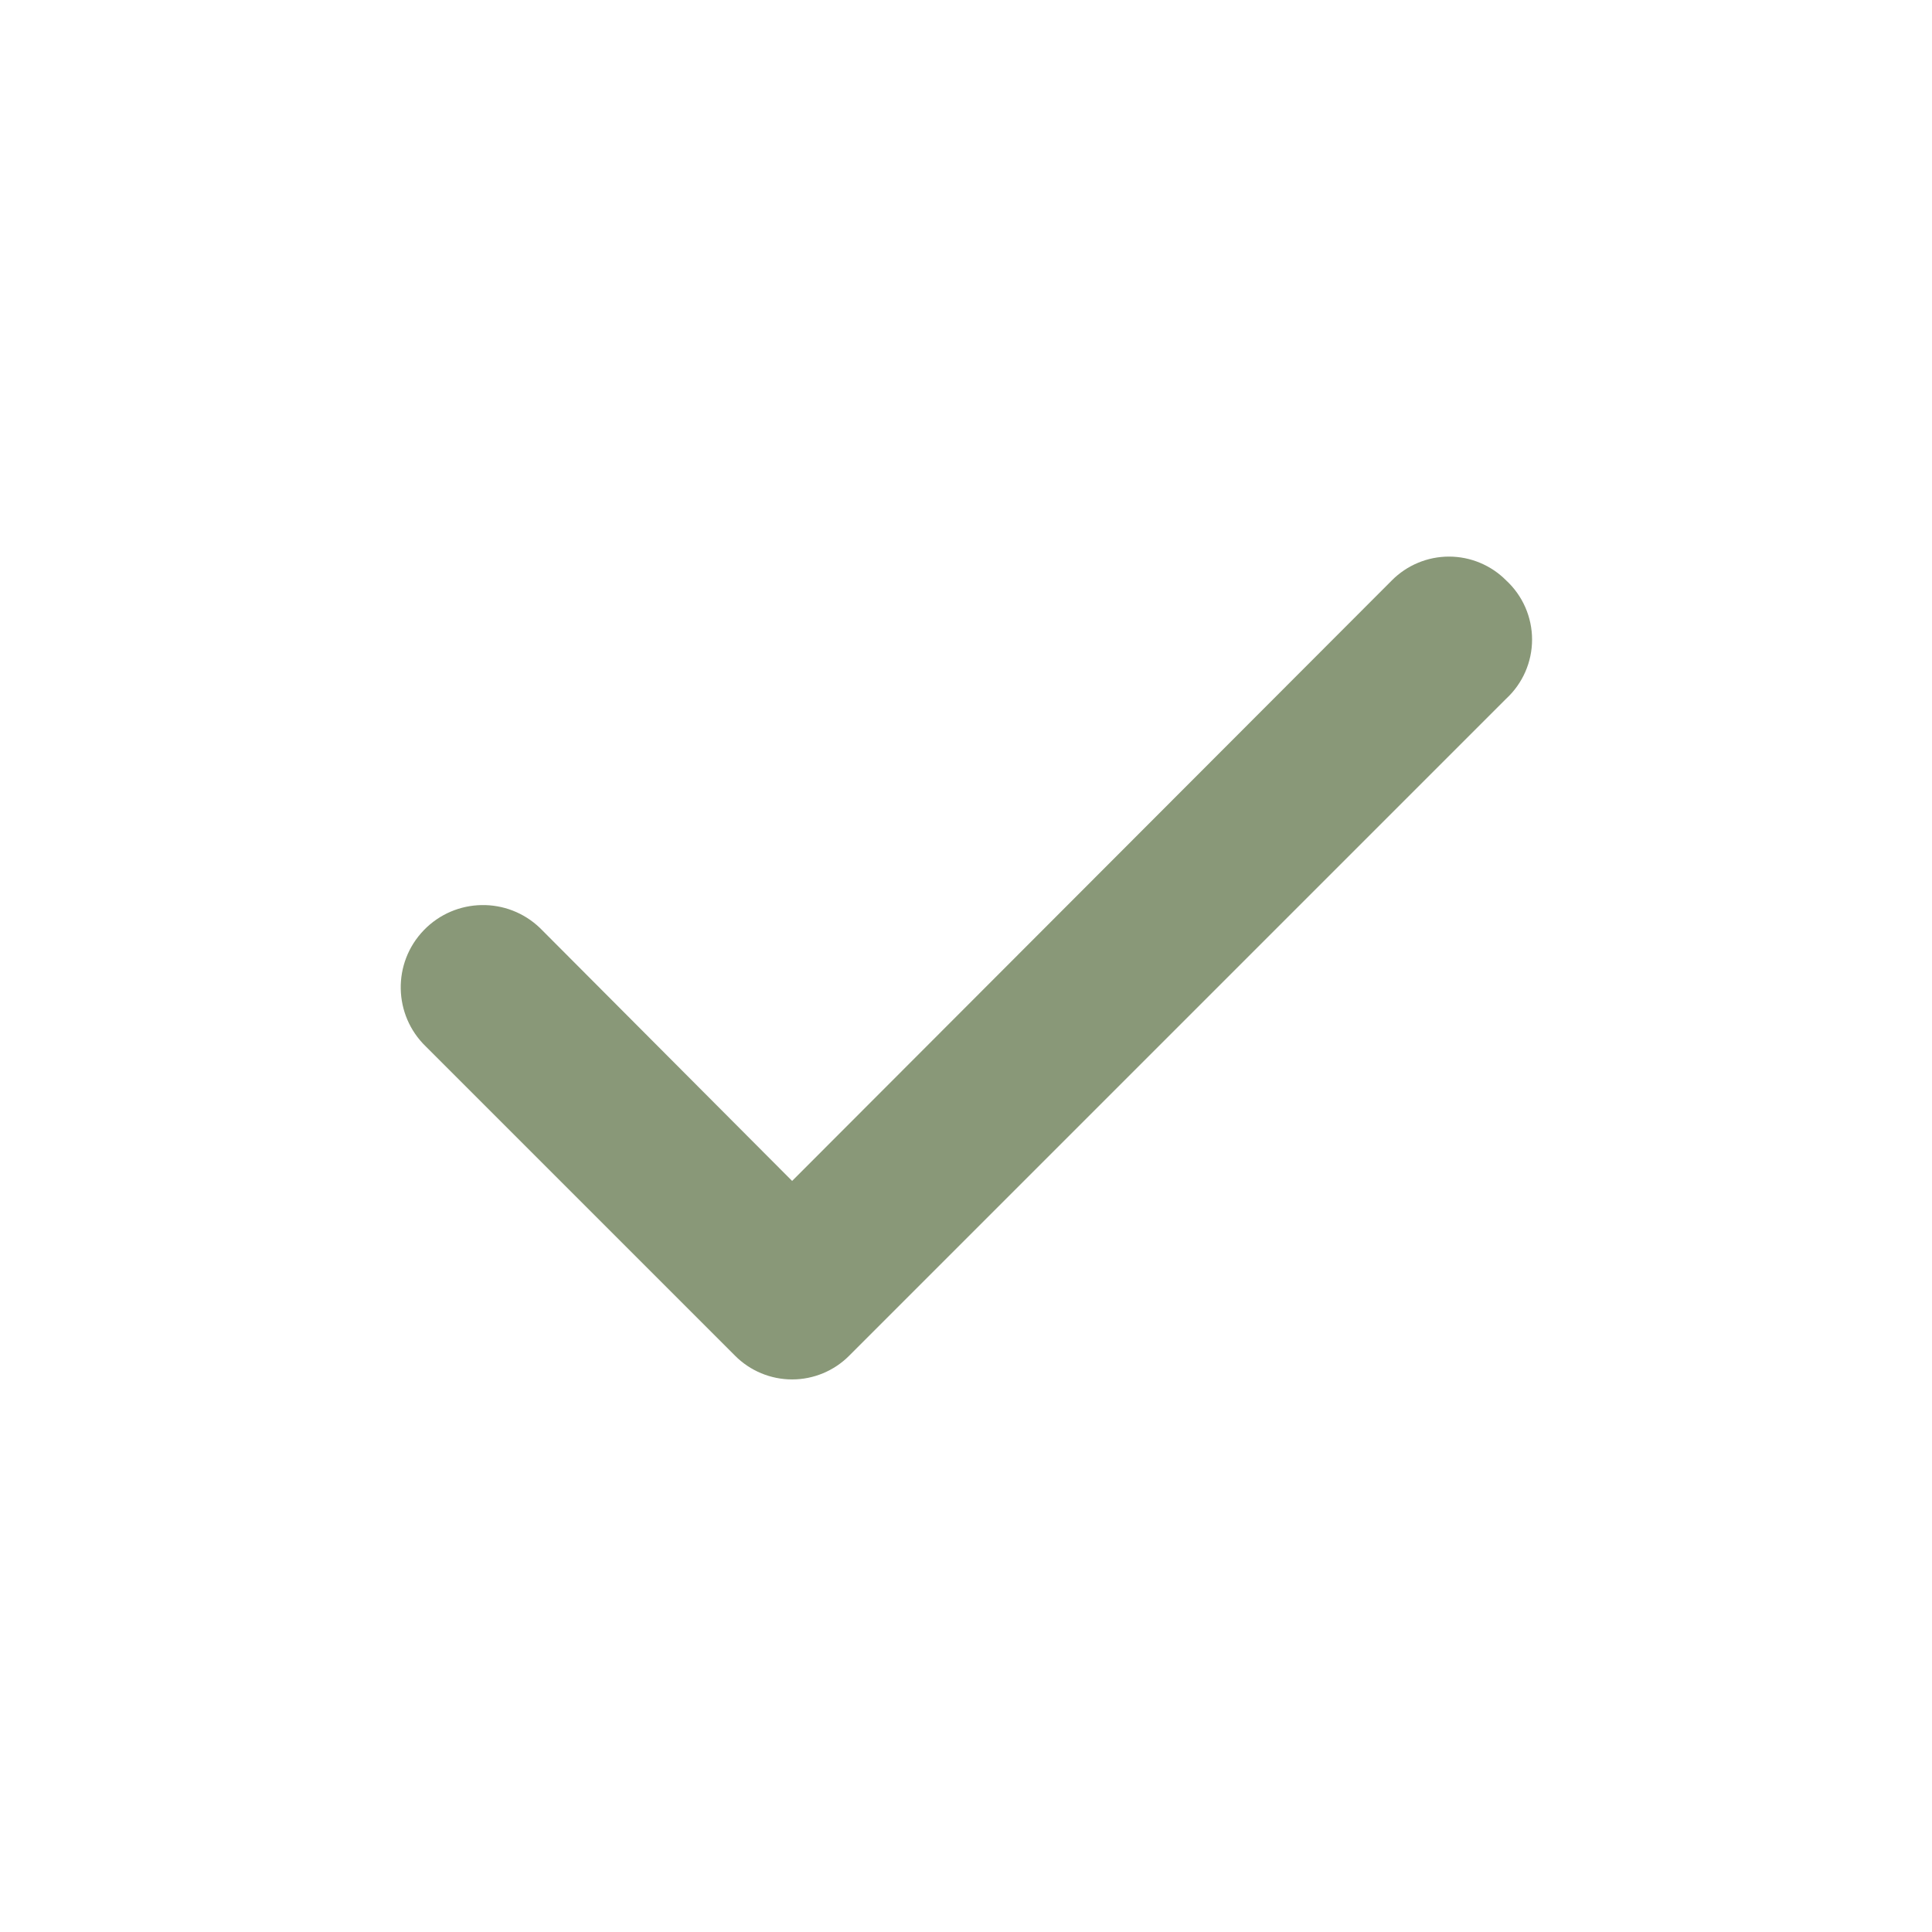
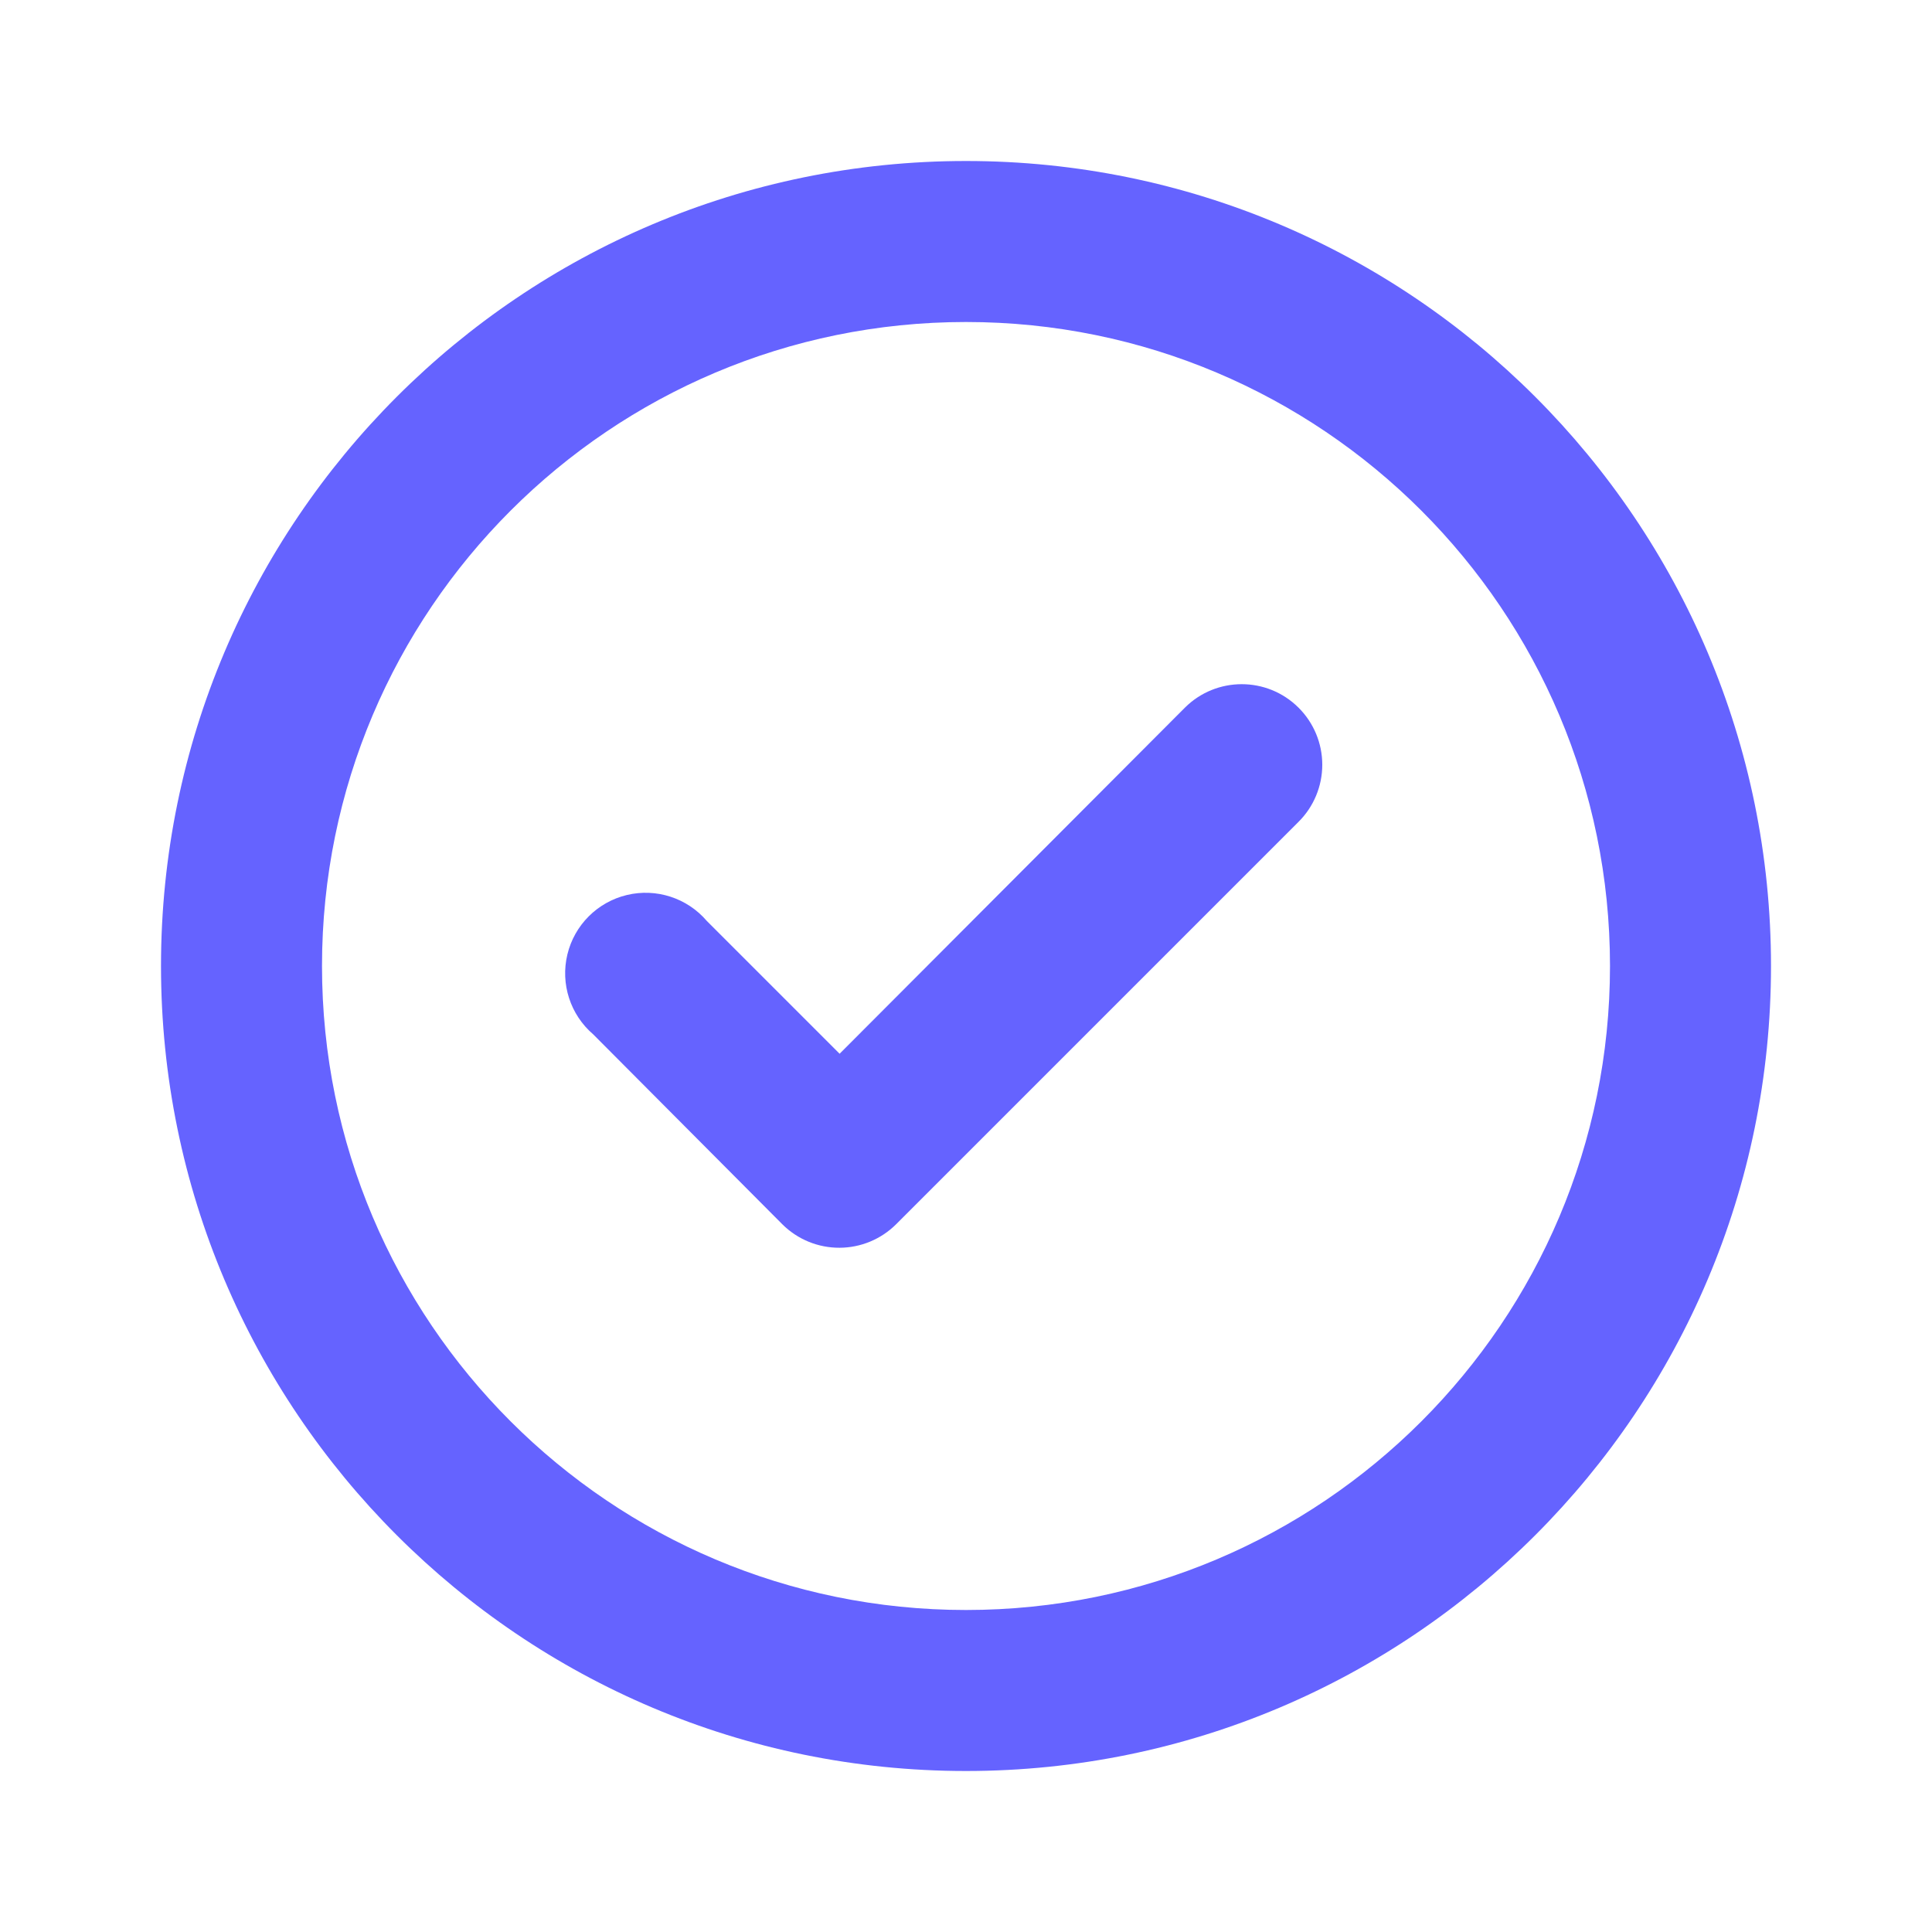
<svg xmlns="http://www.w3.org/2000/svg" viewBox="0 0 24 24">
-   <path fill="#899878" d="M18.71,7.21a1,1,0,0,0-1.42,0L9.84,14.67,6.71,11.53A1,1,0,1,0,5.29,13l3.84,3.84a1,1,0,0,0,1.42,0l8.16-8.16A1,1,0,0,0,18.71,7.21Z" />
+   <path fill="#6563ff" d="M14.72,8.79l-4.29,4.3L8.78,11.44a1,1,0,1,0-1.41,1.41l2.35,2.36a1,1,0,0,0,.71.29,1,1,0,0,0,.7-.29l5-5a1,1,0,0,0,0-1.42A1,1,0,0,0,14.72,8.79ZM12,2A10,10,0,1,0,22,12,10,10,0,0,0,12,2Zm0,18a8,8,0,1,1,8-8A8,8,0,0,1,12,20Z" />
</svg>
